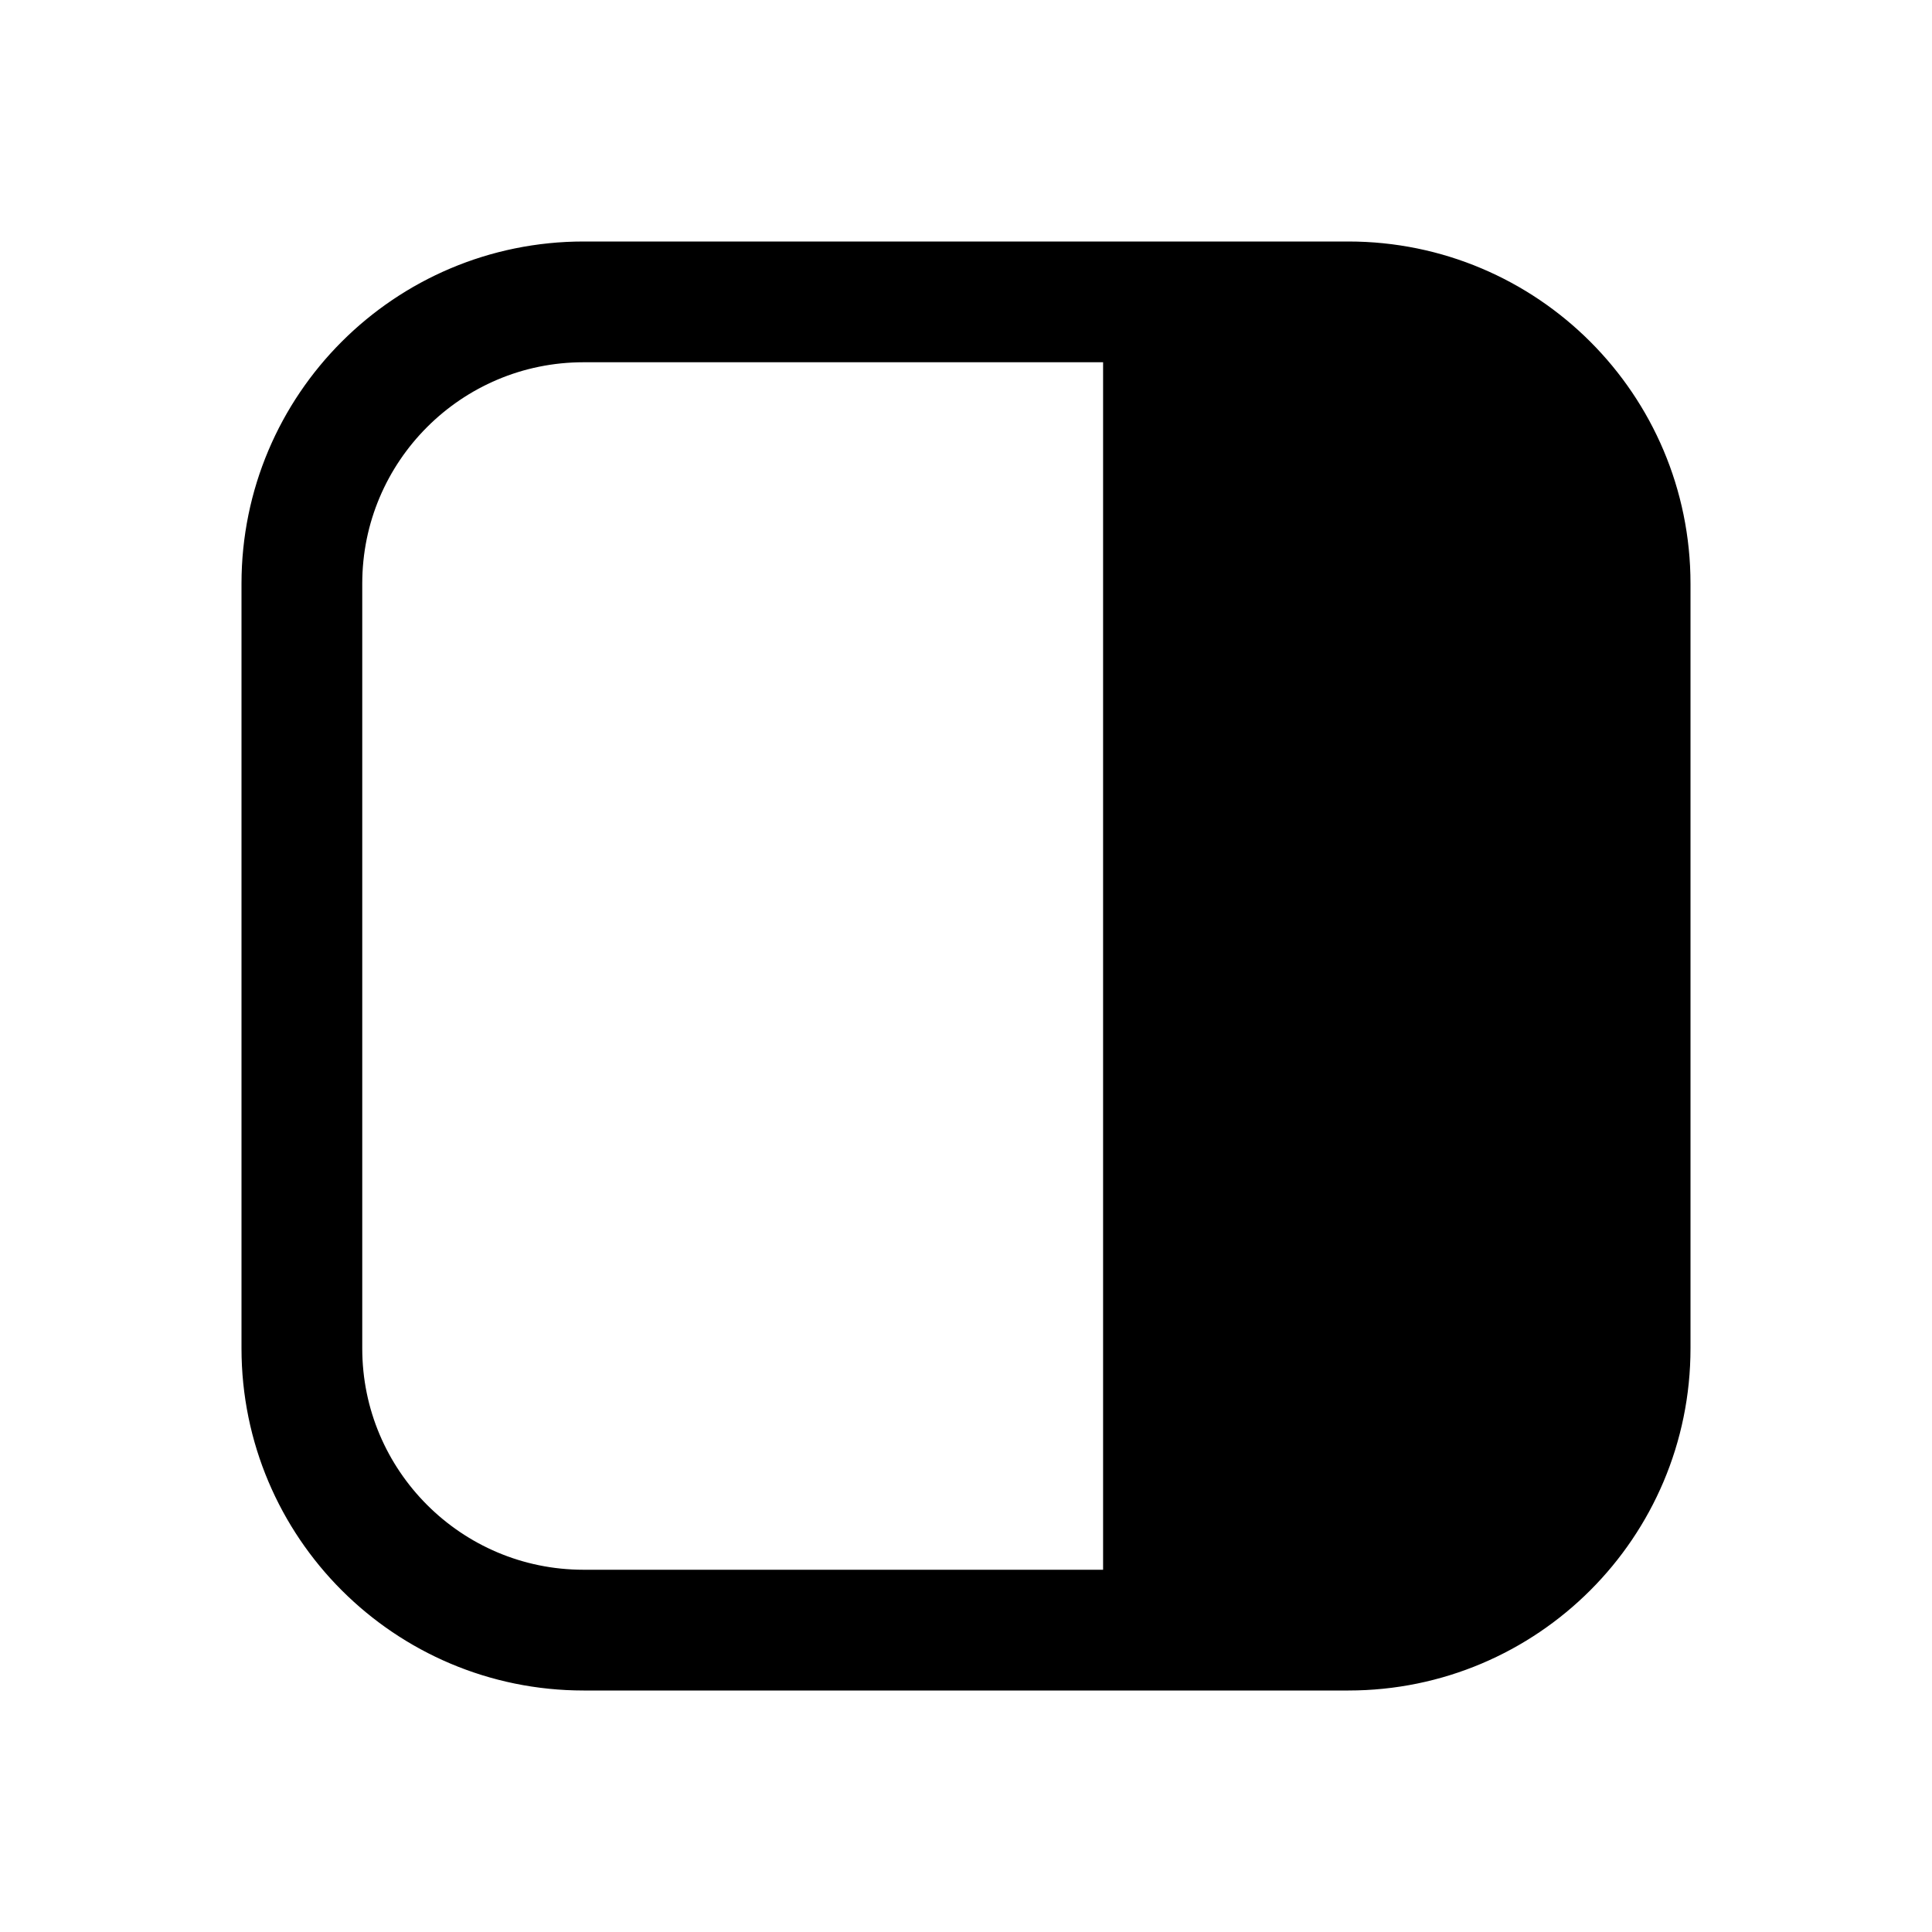
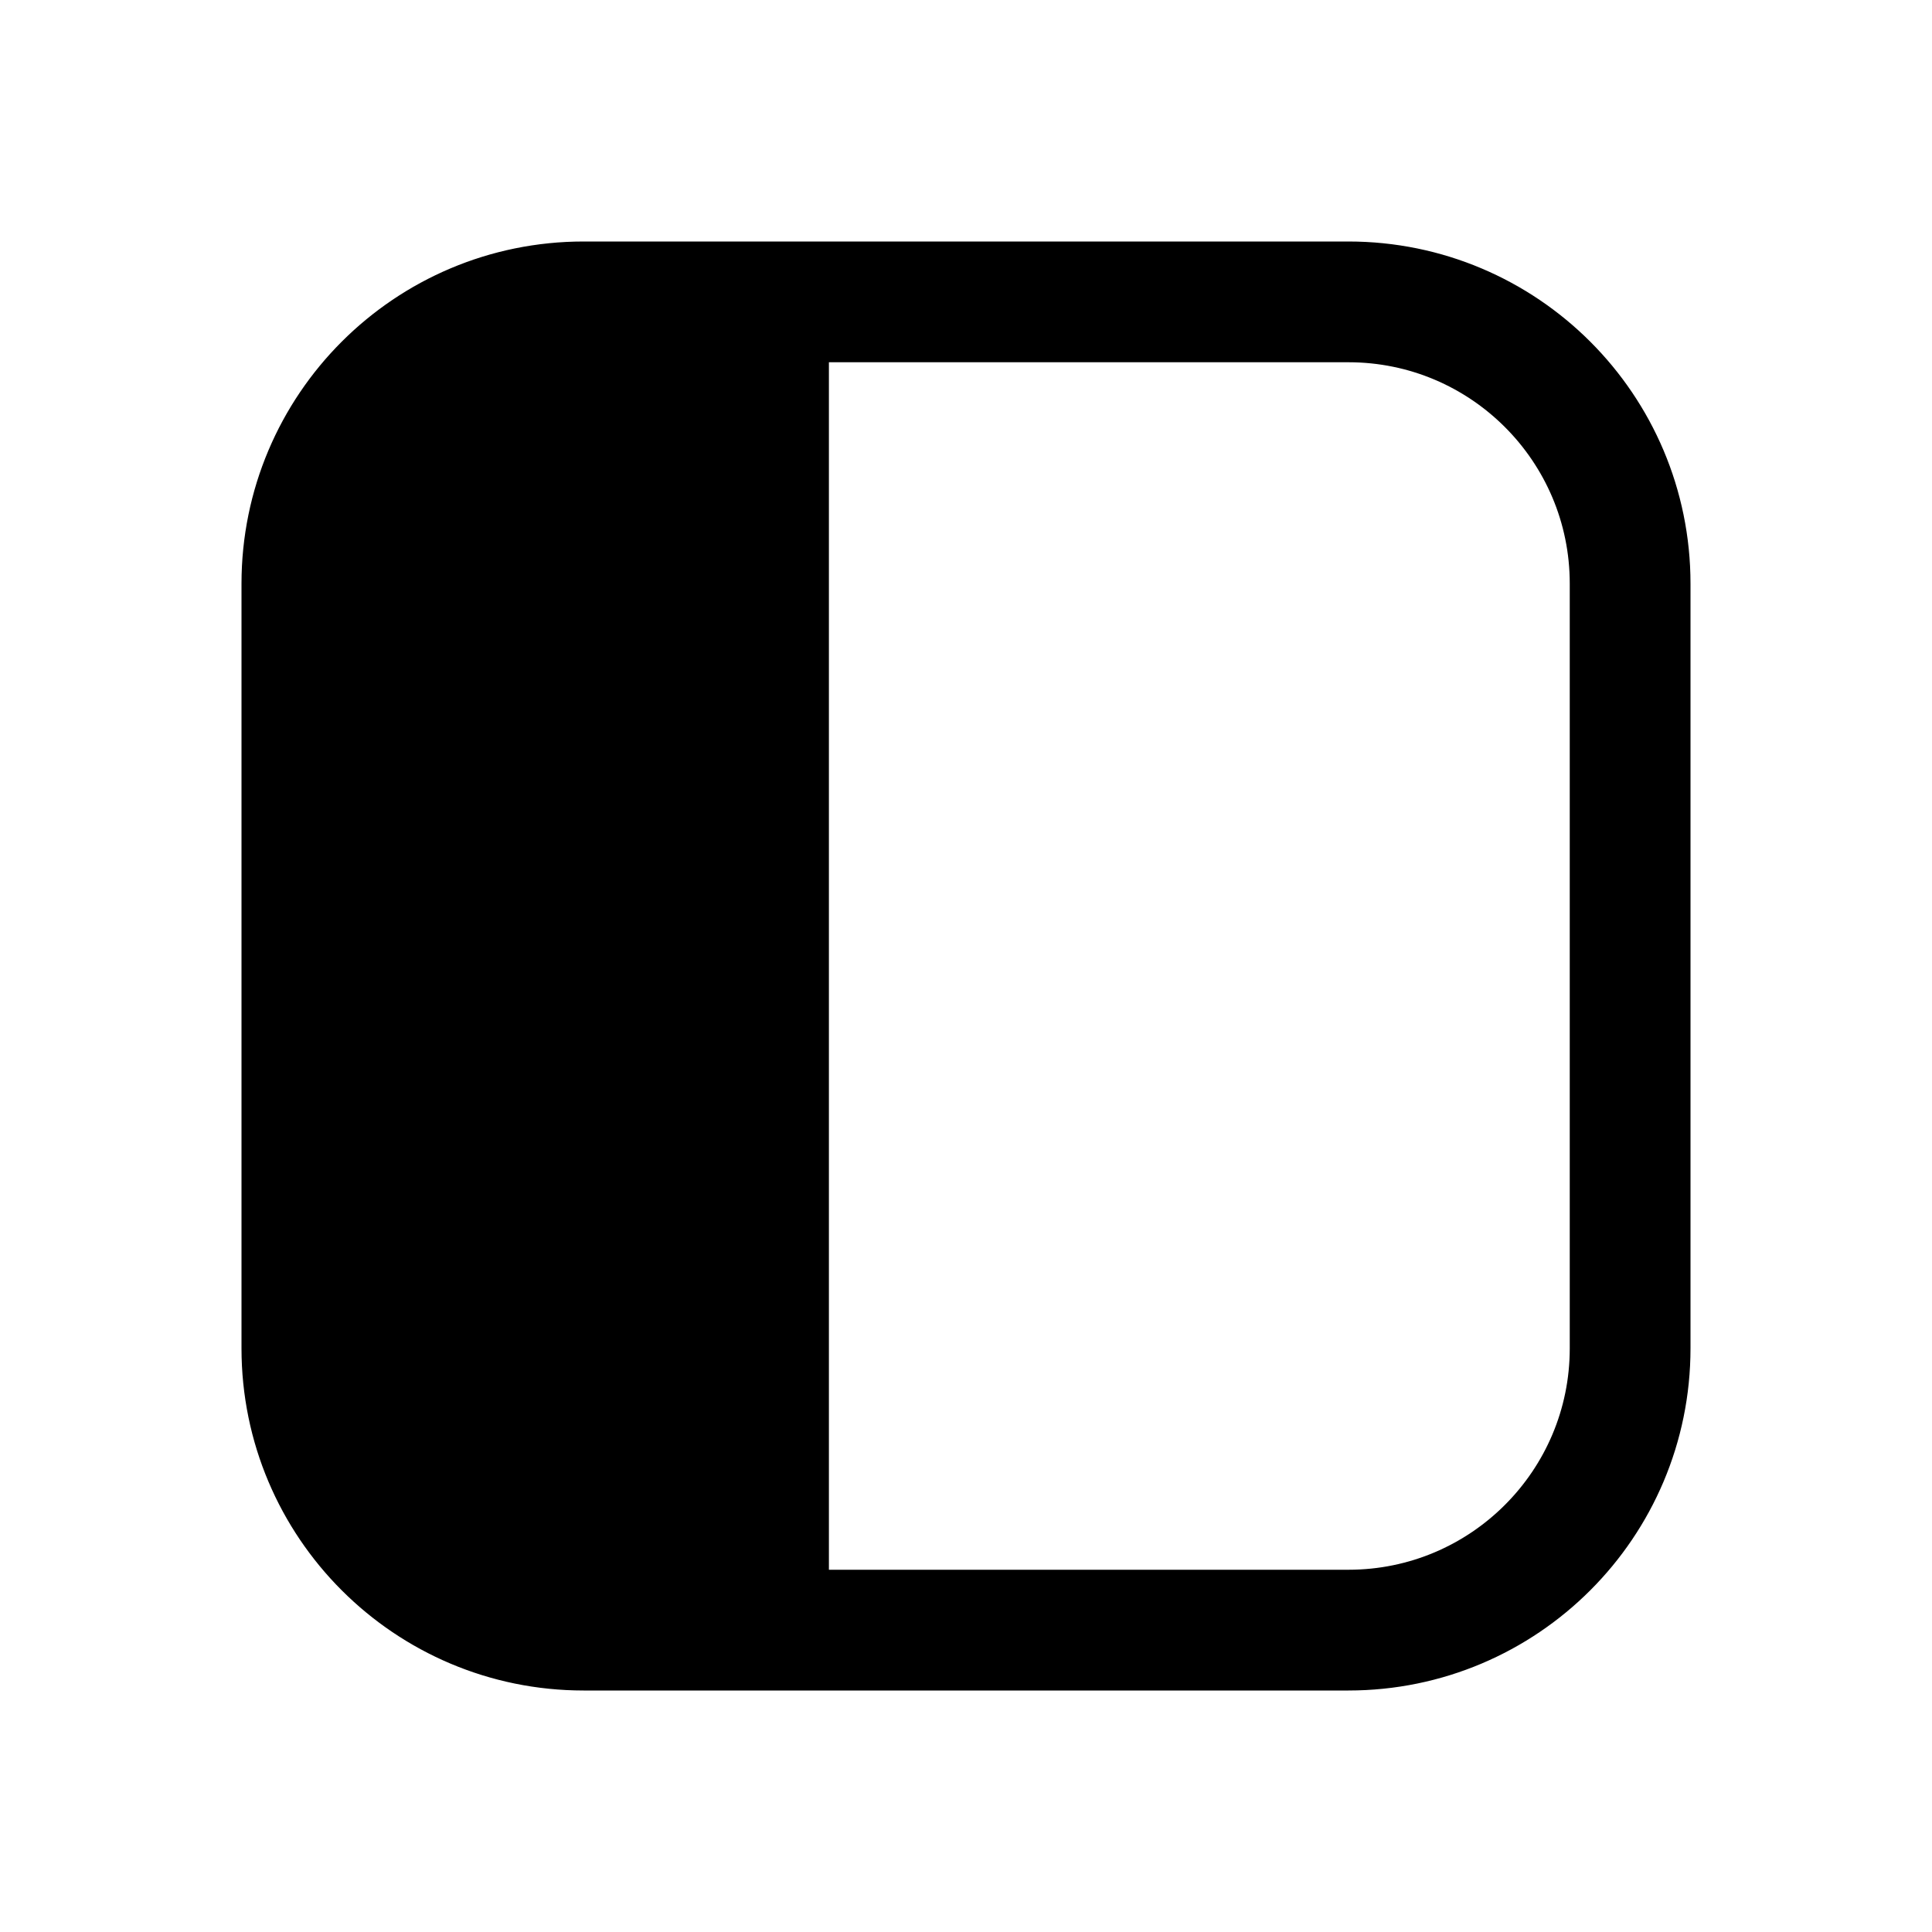
<svg xmlns="http://www.w3.org/2000/svg" width="24" height="24" fill="none" viewBox="0 0 24 24">
-   <path fill="currentColor" d="M16.75 3.75a3.5 3.5 0 0 1 3.5 3.5v9.5a3.5 3.5 0 0 1-3.5 3.5h-2.297V3.75z" />
-   <path stroke="currentColor" stroke-linecap="round" stroke-linejoin="round" stroke-width="1.5" d="M14.453 3.75h2.297a3.5 3.5 0 0 1 3.5 3.5v9.5a3.5 3.5 0 0 1-3.5 3.5h-2.297m0-16.5H7.25a3.5 3.5 0 0 0-3.5 3.5v9.5a3.5 3.5 0 0 0 3.5 3.5h7.203m0-16.5v16.5" />
+   <path fill="currentColor" d="M7.25 3.75a3.5 3.5 0 0 0-3.5 3.5v9.5a3.5 3.5 0 0 0 3.5 3.5h2.297V3.75z" />
+   <path stroke="currentColor" stroke-linecap="round" stroke-linejoin="round" stroke-width="1.5" d="M9.547 3.75H7.25a3.5 3.5 0 0 0-3.5 3.5v9.5a3.5 3.5 0 0 0 3.5 3.5h2.297m0-16.5h7.203a3.5 3.5 0 0 1 3.5 3.5v9.5a3.5 3.5 0 0 1-3.5 3.5H9.547m0-16.5v16.5" />
</svg>
